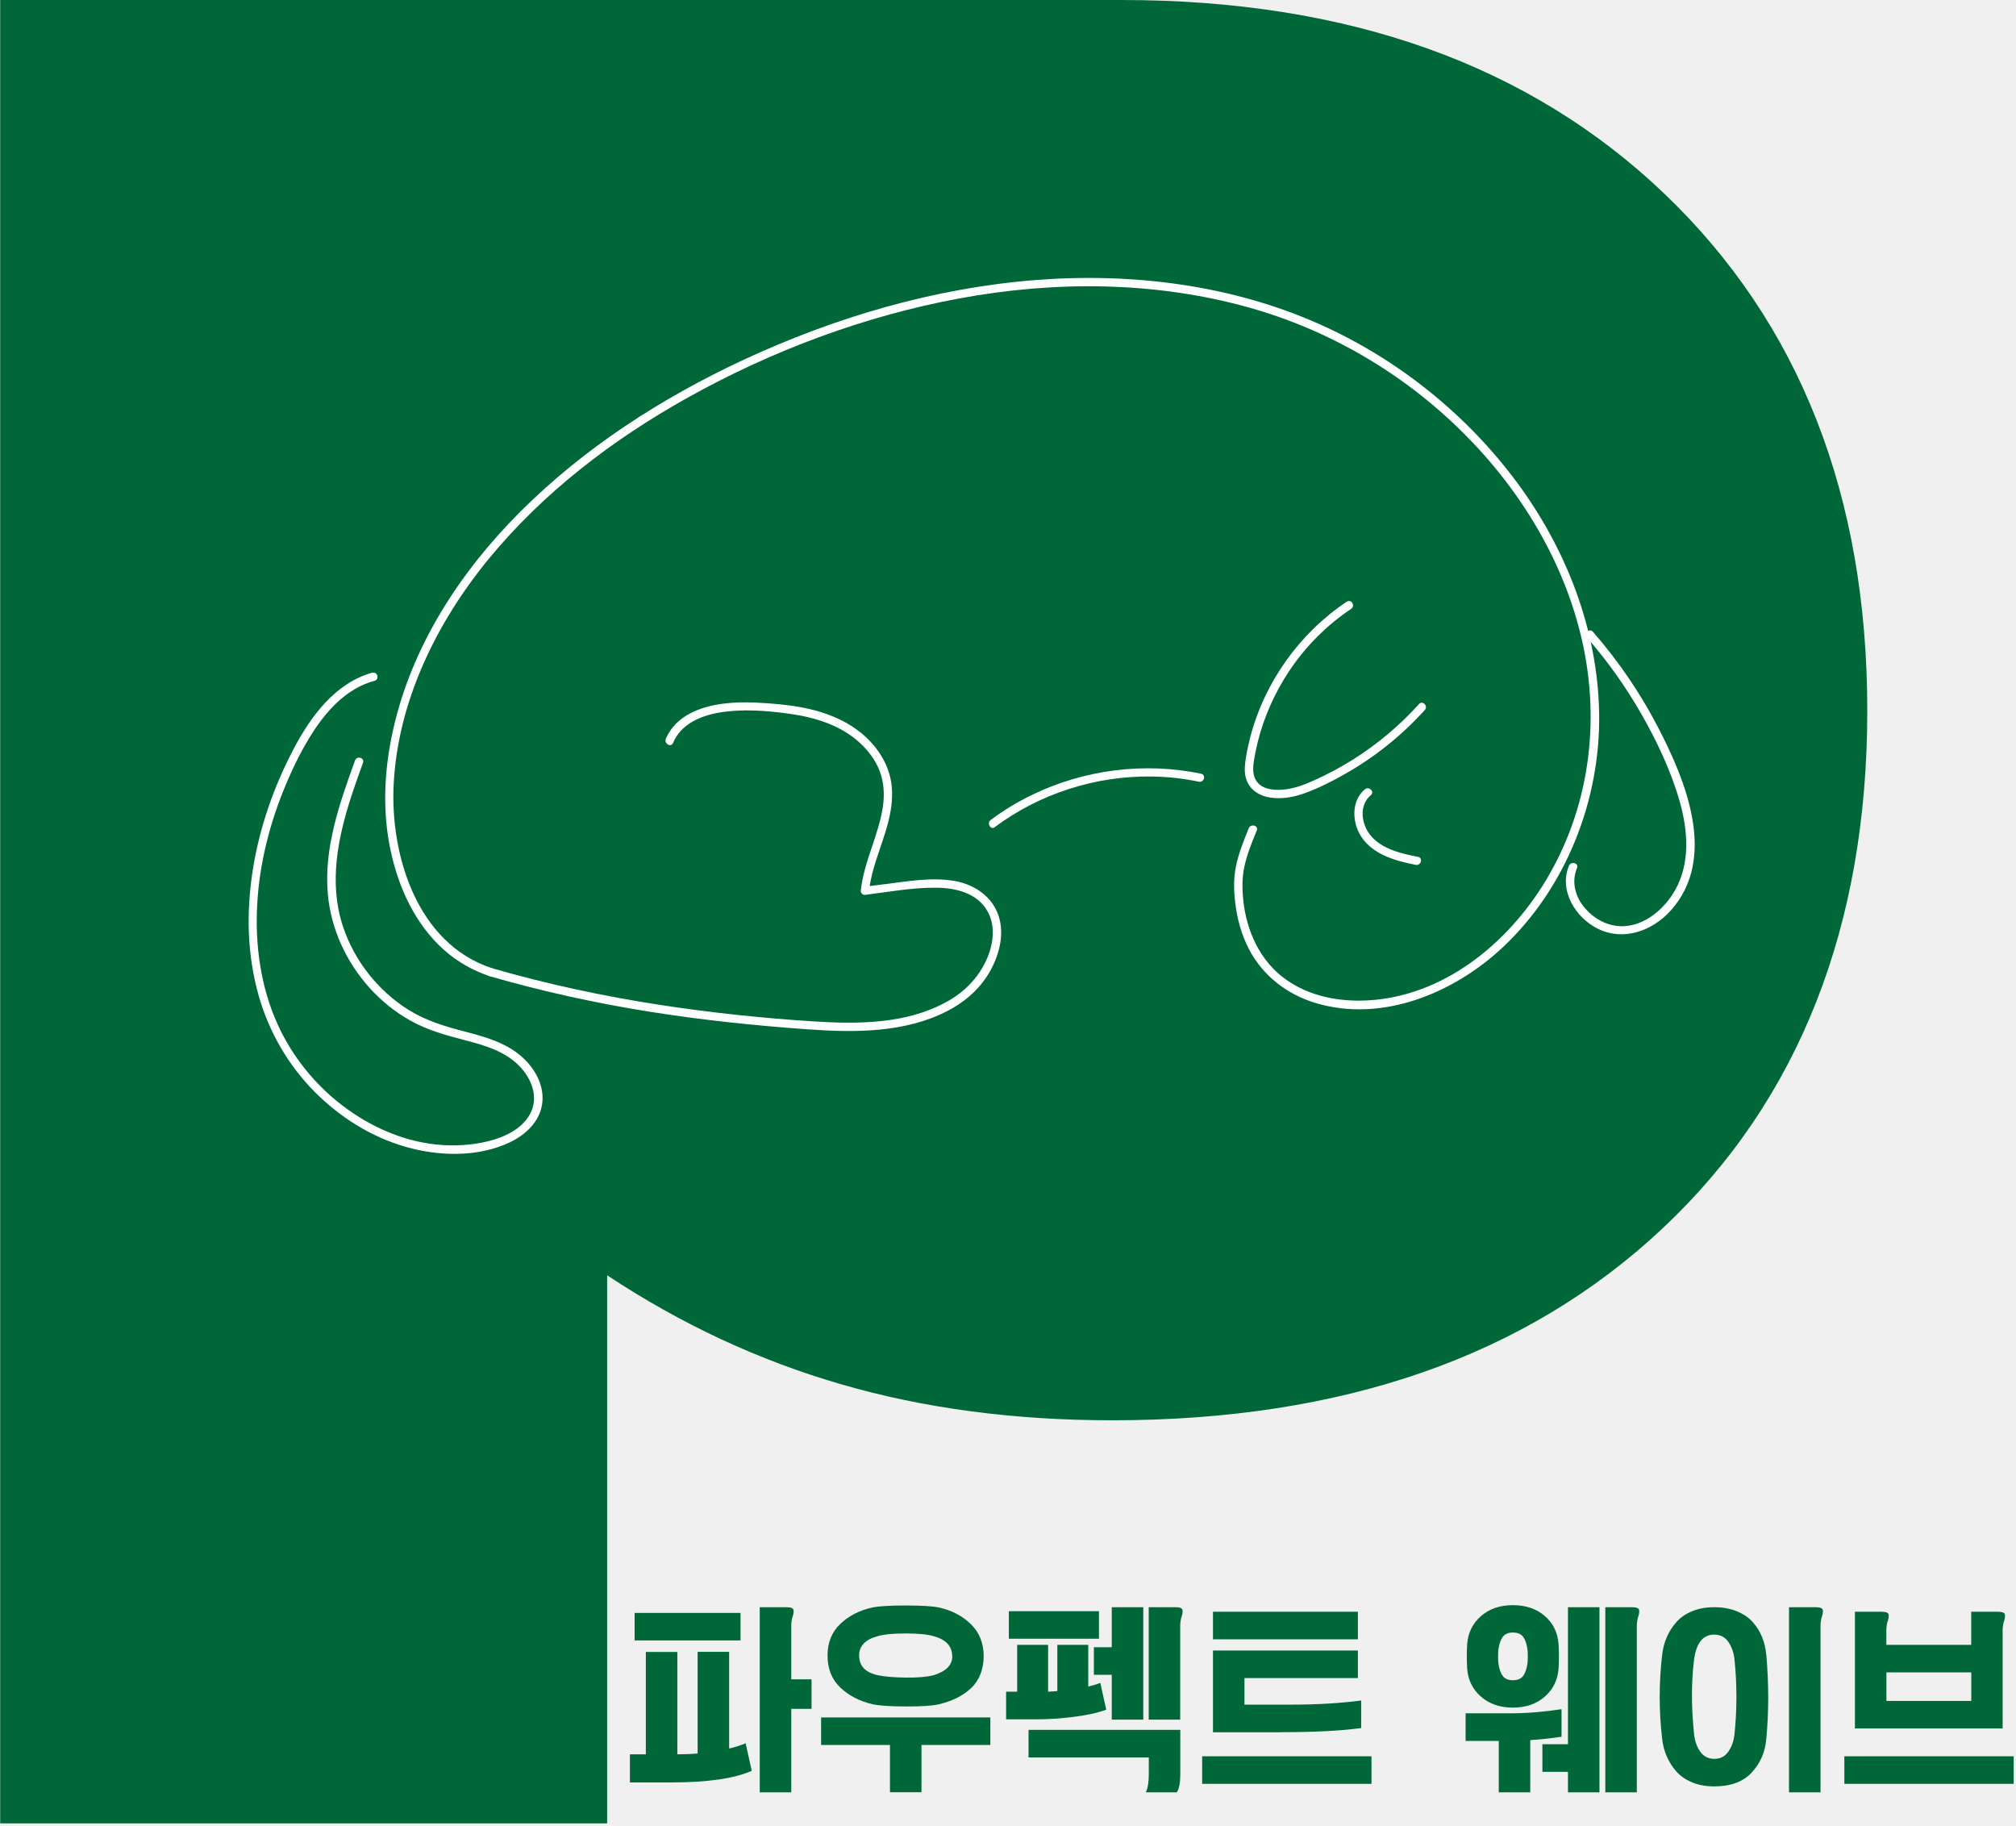
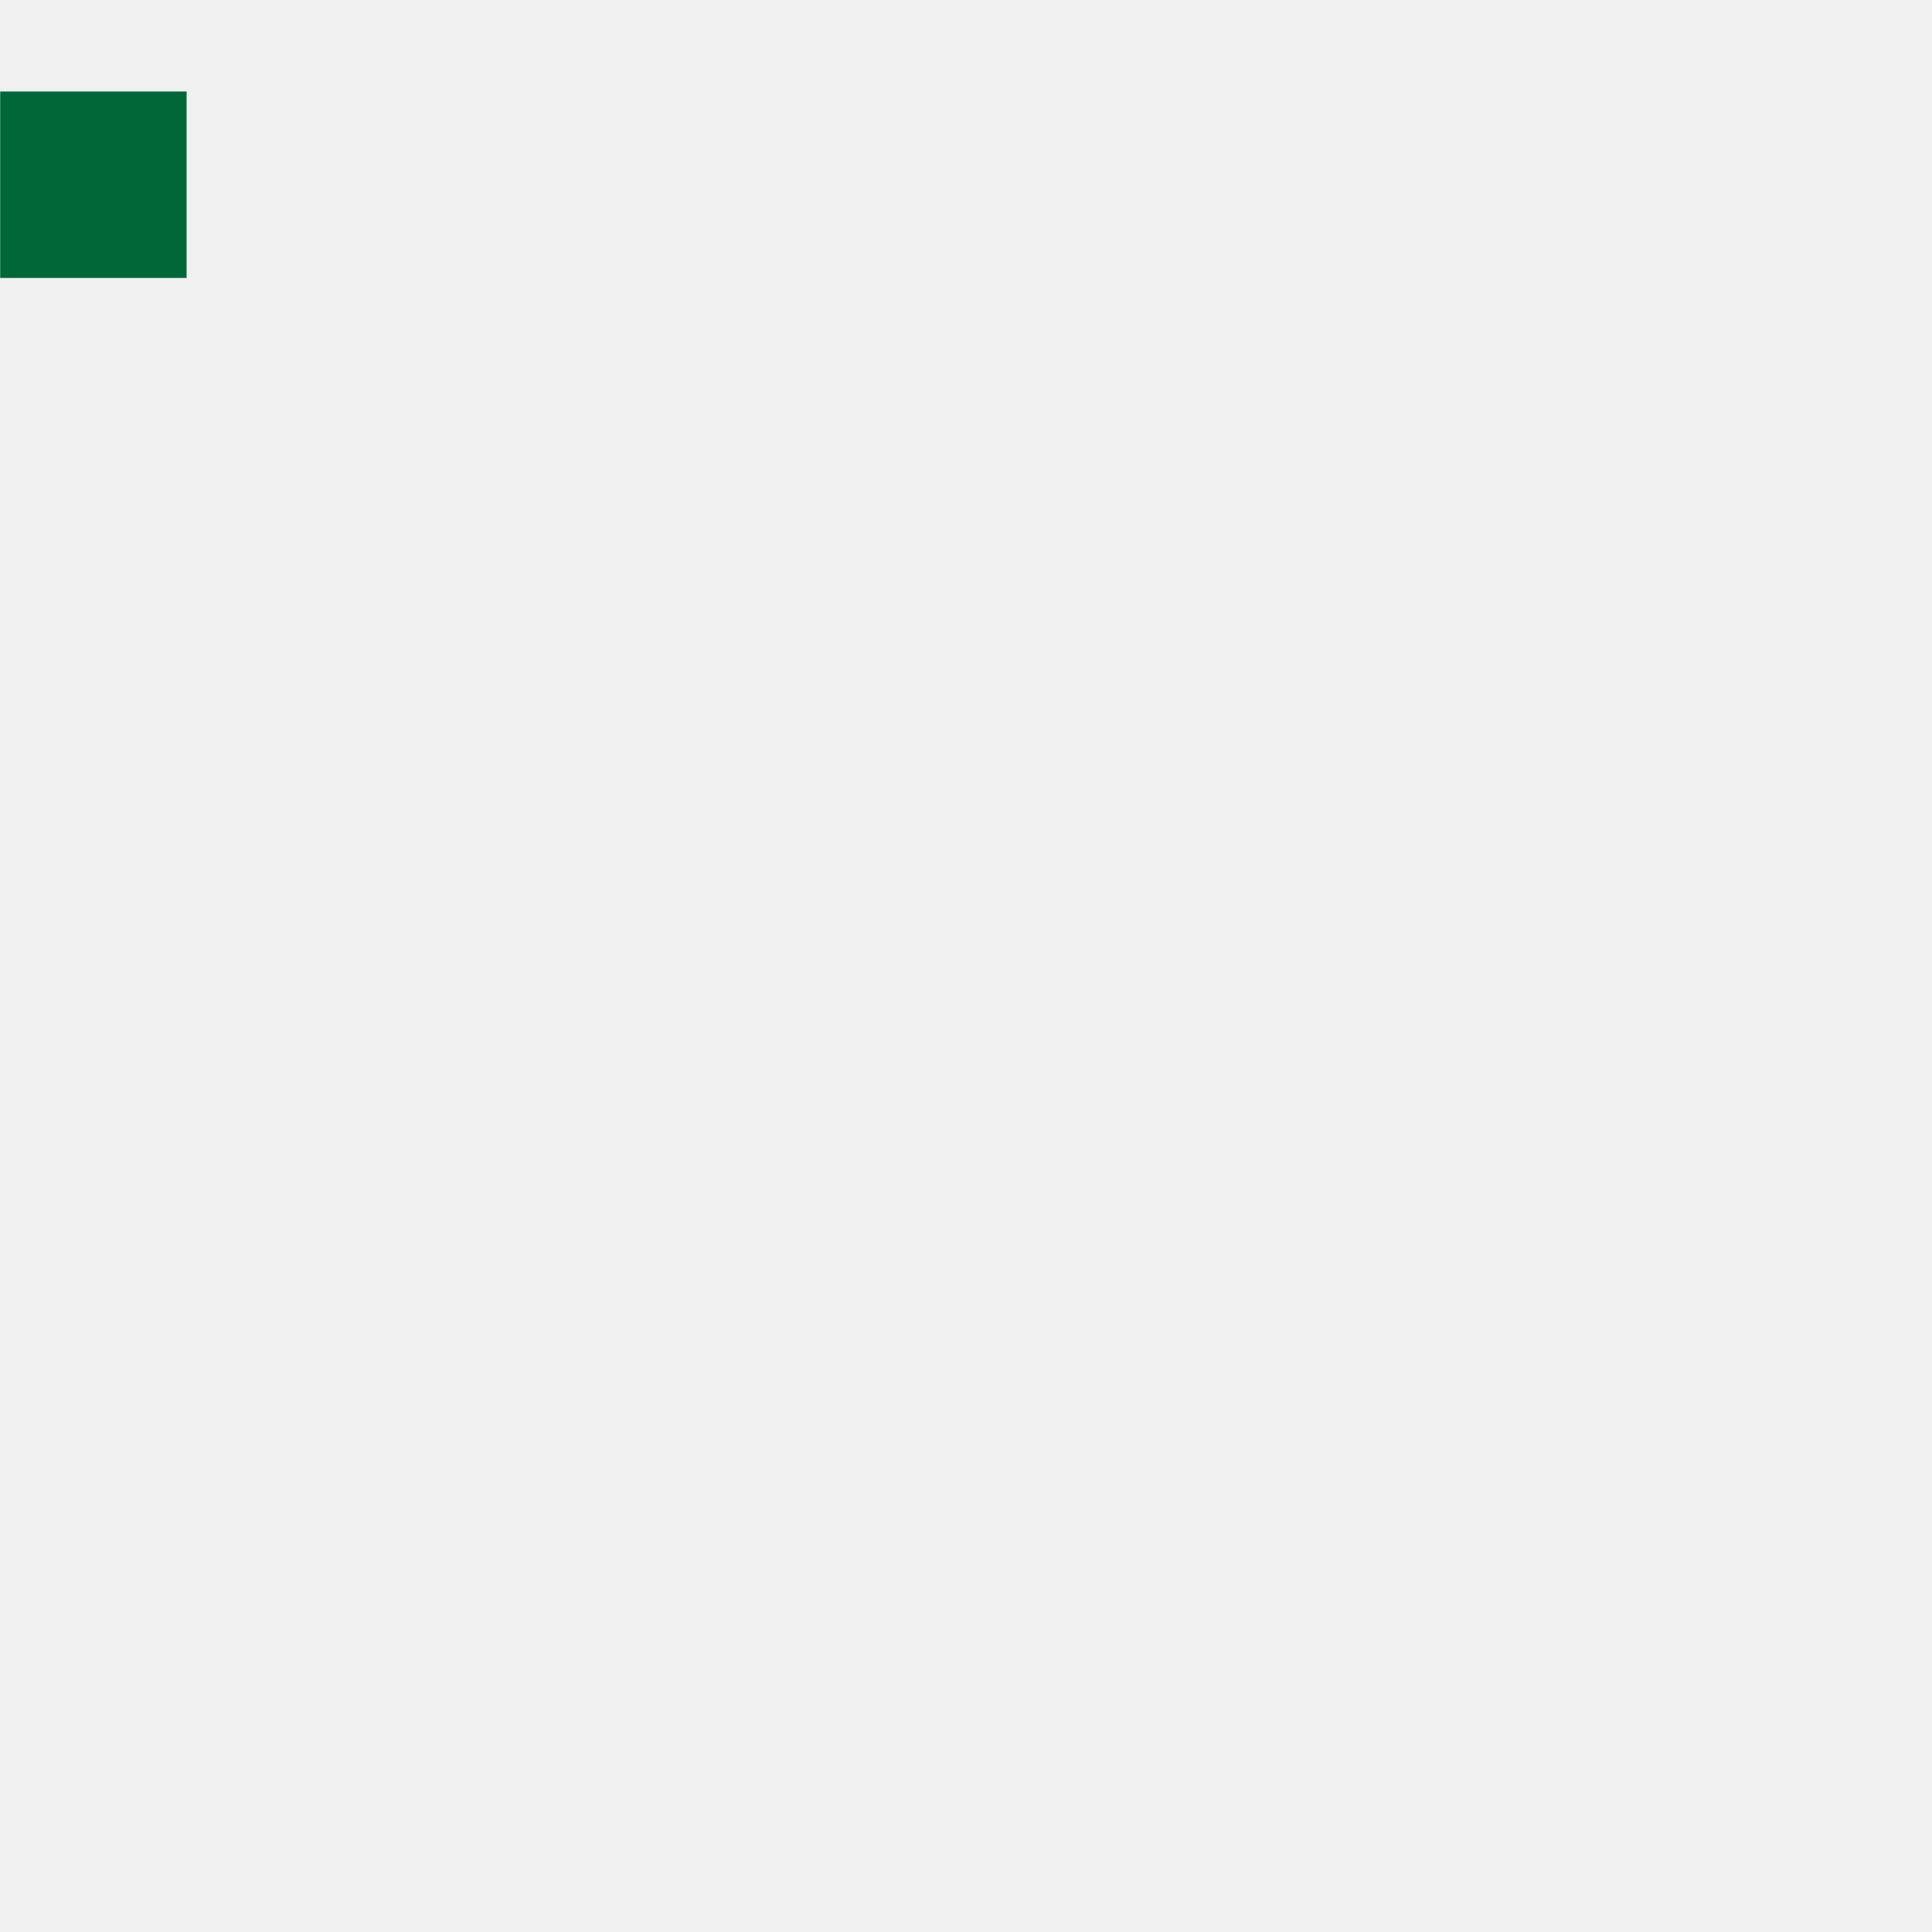
- <svg xmlns="http://www.w3.org/2000/svg" width="570" height="516" viewBox="0 0 570 516" fill="none">
+ <svg xmlns="http://www.w3.org/2000/svg" width="55" height="55" viewBox="0 0 570 516" fill="none">
  <g clip-path="url(#clip0_1199_636)">
    <path d="M317.113 0C381.243 0 432.408 18.283 470.629 54.802C508.828 91.345 527.95 140.061 527.95 200.903C527.95 261.745 508.688 310.974 470.14 347.19C431.591 383.406 379.704 401.502 314.454 401.502C286.75 401.502 261.215 398.121 237.871 391.335C214.528 384.572 192.467 374.288 171.665 360.506V515.444H0.053V0H317.113Z" fill="#006838" />
    <path d="M138.363 275.944C153.078 280.188 168.073 283.5 183.208 285.925C198.203 288.327 213.314 289.913 228.472 290.986C241.671 291.918 255.826 292.012 267.883 285.785C273.083 283.103 277.444 279.209 280.219 274.009C282.621 269.508 283.974 263.981 282.365 258.99C280.592 253.487 275.602 250.082 270.075 249.079C263.569 247.89 256.853 249.126 250.393 249.919C248.457 250.152 246.498 250.385 244.563 250.642L245.729 251.808C246.568 243.972 250.533 236.93 251.815 229.187C252.422 225.619 252.445 221.935 251.349 218.437C250.323 215.149 248.457 212.164 246.102 209.645C240.855 204.048 233.532 201.18 226.117 199.874C222.036 199.151 217.861 198.825 213.734 198.615C210.655 198.475 207.554 198.521 204.476 198.918C197.969 199.757 191.02 202.346 188.268 208.829C187.685 210.205 189.714 211.417 190.297 210.018C192.559 204.678 197.969 202.369 203.38 201.436C209.816 200.34 216.719 200.877 223.132 201.763C230.384 202.766 237.707 204.981 243.187 210.065C245.542 212.257 247.525 214.892 248.691 217.9C249.95 221.189 250.136 224.733 249.6 228.185C248.364 236.277 244.236 243.623 243.374 251.808C243.304 252.391 243.957 253.067 244.54 252.974C251.209 252.158 257.972 250.875 264.711 250.945C270.215 250.992 276.232 252.414 279.17 257.545C281.665 261.882 280.802 267.339 278.75 271.677C276.348 276.76 272.43 280.608 267.51 283.29C256.223 289.47 242.697 289.54 230.174 288.747C215.669 287.837 201.164 286.298 186.799 284.106C170.661 281.634 154.664 278.206 138.969 273.659C137.5 273.239 136.894 275.501 138.34 275.921L138.363 275.944Z" fill="white" />
    <path d="M138.995 273.66C117.913 266.711 110.241 241.665 111.314 221.54C112.55 198.103 123.487 175.879 138.202 157.969C153.593 139.243 173.229 124.248 194.333 112.472C218.166 99.156 244.238 89.385 271.08 84.394C298.201 79.357 326.488 79.474 353.143 86.936C375.857 93.302 396.729 105.522 413.496 122.149C429.773 138.287 442.226 158.622 447.31 181.103C452.58 204.306 449.315 228.746 436.886 249.197C426.112 266.897 408.062 281.636 386.701 282.802C378.632 283.245 370.284 281.659 363.614 276.925C356.245 271.701 352.42 263.189 351.511 254.398C351.184 251.18 351.161 248.008 351.861 244.837C352.63 241.362 353.983 238.05 355.335 234.762C355.918 233.363 353.633 232.757 353.073 234.133C351.627 237.701 350.158 241.315 349.412 245.116C348.782 248.335 348.829 251.576 349.202 254.841C349.739 259.575 350.974 264.239 353.213 268.483C357.154 275.946 364.057 281.193 372.079 283.571C390.899 289.168 411.14 280.68 424.853 267.83C442.786 251.04 452.534 226.134 452.137 201.718C451.764 178.071 442.879 155.241 428.887 136.351C414.615 117.112 395.259 101.604 373.408 91.787C348.363 80.546 320.215 77.048 293.001 79.147C264.224 81.386 236.123 89.665 210.028 101.814C186.987 112.565 165.207 126.58 147.157 144.607C130.016 161.724 116.281 182.828 111.057 206.708C108.609 217.902 108.049 229.352 110.474 240.592C112.69 250.946 117.4 261.231 125.399 268.413C129.177 271.795 133.561 274.337 138.365 275.922C139.811 276.389 140.417 274.127 138.995 273.66Z" fill="white" />
    <path d="M385.931 223.104C381.897 226.439 382.27 232.759 385.045 236.77C388.45 241.69 394.723 243.392 400.296 244.489C401.765 244.768 402.418 242.506 400.926 242.227C396.145 241.294 390.525 240.011 387.353 235.977C384.858 232.805 384.229 227.558 387.587 224.783C388.753 223.827 387.074 222.171 385.931 223.127V223.104Z" fill="white" />
    <path d="M281.27 233.808C293.98 224.34 309.721 219.303 325.555 219.512C330.056 219.559 334.533 220.049 338.964 220.982C340.433 221.285 341.086 219.023 339.594 218.72C323.573 215.385 306.643 217.554 291.904 224.643C287.753 226.648 283.812 229.027 280.104 231.802C278.915 232.688 280.081 234.741 281.294 233.831L281.27 233.808Z" fill="white" />
    <path d="M105.343 190.125C94.778 193.063 87.876 202.485 83.002 211.743C77.382 222.447 73.324 234.06 71.458 246.023C69.593 257.987 69.873 270.02 73.161 281.54C76.099 291.824 81.509 301.152 89.065 308.754C96.154 315.867 104.993 321.417 114.671 324.192C124.069 326.897 135.169 327.201 144.171 322.91C148.485 320.858 152.426 317.266 153.242 312.346C154.128 307.052 151.283 301.992 147.389 298.61C142.888 294.692 137.081 293.083 131.414 291.614C125.818 290.168 120.454 288.559 115.51 285.481C106.858 280.071 100.142 271.536 96.947 261.834C92.913 249.591 95.501 236.835 99.396 224.895C100.422 221.77 101.518 218.692 102.637 215.614C103.15 214.191 100.888 213.562 100.375 214.984C96.014 227.064 91.49 239.797 92.703 252.879C93.612 262.697 97.927 271.979 104.503 279.278C107.814 282.962 111.756 286.134 116.07 288.536C120.944 291.264 126.214 292.687 131.578 294.086C137.035 295.509 142.678 297.141 146.759 301.269C150.35 304.907 152.472 310.317 149.767 315.097C147.365 319.318 142.398 321.557 137.874 322.653C133.35 323.749 128.313 324.052 123.509 323.563C113.808 322.583 104.526 318.409 96.831 312.532C88.972 306.539 82.582 298.587 78.501 289.585C73.721 279.068 72.088 267.221 72.718 255.748C73.347 244.041 76.309 232.498 80.856 221.724C83.025 216.57 85.52 211.486 88.599 206.776C91.397 202.485 94.802 198.404 99.116 195.559C101.215 194.159 103.477 193.11 105.902 192.457C107.371 192.061 106.742 189.775 105.273 190.195L105.343 190.125Z" fill="white" />
    <path d="M380.799 170.075C367.483 178.96 357.618 192.742 353.537 208.226C353.048 210.092 352.628 211.981 352.325 213.87C351.975 216.039 351.649 218.324 352.418 220.446C353.467 223.361 356.126 225.017 359.111 225.46C362.329 225.95 365.734 225.367 368.765 224.271C372.683 222.871 376.461 220.959 380.076 218.907C388.588 214.126 396.307 207.946 402.859 200.694C403.862 199.575 402.207 197.896 401.204 199.038C395.793 205.031 389.59 210.255 382.781 214.569C379.423 216.692 375.901 218.604 372.287 220.26C369.255 221.659 366.13 222.941 362.772 223.221C360.23 223.431 357.012 223.198 355.356 220.959C354.19 219.397 354.214 217.345 354.47 215.502C354.727 213.66 355.123 211.748 355.566 209.905C357.339 202.746 360.37 195.913 364.451 189.78C369.069 182.807 375.062 176.768 382.011 172.127C383.271 171.287 382.081 169.258 380.822 170.098L380.799 170.075Z" fill="white" />
    <path d="M443.6 244.768C440.685 251.764 445.512 259.506 451.855 262.584C459.038 266.105 467.13 263.167 472.284 257.5C485.786 242.622 476.574 220.515 468.622 205.287C463.632 195.702 457.475 186.724 450.363 178.585C449.36 177.442 447.704 179.121 448.707 180.241C454.514 186.887 459.644 194.116 464.028 201.765C468.412 209.414 472.447 217.903 474.919 226.578C477.227 234.74 477.95 243.905 473.659 251.554C470.371 257.454 463.795 262.841 456.612 261.675C449.43 260.509 442.83 252.673 445.885 245.374C446.468 243.975 444.183 243.368 443.623 244.744L443.6 244.768Z" fill="white" />
    <path d="M178.102 503.876V495.924H182.603V466.983H191.511V495.924C193.587 495.924 195.499 495.854 197.248 495.69V466.96H206.157V494.291C207.906 493.871 209.468 493.382 210.821 492.799L212.546 500.588C207.579 502.78 200 503.876 189.832 503.876H178.079H178.102ZM179.432 463.742V455.953H209.375V463.742H179.432ZM214.832 454.344H222.457C223.647 454.344 224.276 454.624 224.37 455.16C224.463 455.696 224.323 456.489 223.95 457.515C223.81 458.262 223.717 458.868 223.717 459.358V474.726H229.453V483.074H223.717V506.674H214.808V454.344H214.832Z" fill="#006838" />
    <path d="M232.135 485.501H280.011V493.29H260.539V506.652H251.63V493.29H232.158V485.501H232.135ZM233.977 468.034C233.977 464.35 235.166 461.365 237.568 459.079C239.97 456.77 243.002 455.231 246.663 454.415C248.529 454.042 251.654 453.855 256.108 453.855C260.562 453.855 263.64 454.042 265.436 454.415C269.12 455.231 272.152 456.817 274.531 459.172C276.933 461.528 278.122 464.536 278.122 468.151C278.122 471.765 276.956 474.937 274.647 477.129C272.339 479.344 269.284 480.883 265.483 481.77C263.664 482.213 260.539 482.423 256.108 482.399C251.677 482.399 248.529 482.166 246.663 481.77C243.025 480.907 239.994 479.344 237.592 477.059C235.19 474.774 233.977 471.765 233.977 468.011V468.034ZM269.214 468.151C269.214 465.376 267.465 463.487 263.99 462.531C262.241 462.018 259.606 461.761 256.061 461.761C252.517 461.761 249.881 462.018 248.132 462.531C244.634 463.487 242.909 465.306 242.909 467.987C242.909 470.949 244.681 472.815 248.202 473.561C250.161 473.981 252.796 474.191 256.108 474.237C259.419 474.284 262.031 474.051 263.967 473.561C267.488 472.488 269.26 470.693 269.26 468.174L269.214 468.151Z" fill="#006838" />
    <path d="M284.466 486.012V478.224H287.591V464.978H296.336V478.224C297.035 478.177 297.922 478.13 298.948 478.06V464.978H307.693V476.778C309.069 476.451 310.188 476.101 311.097 475.728L312.776 483.307C310.398 484.193 307.343 484.87 303.588 485.336C299.834 485.803 296.452 486.036 293.467 486.036H284.512L284.466 486.012ZM285.235 463.252V455.463H310.724V463.252H285.235ZM333.718 489.021V501.544C333.718 503.946 333.391 505.671 332.715 506.674H323.97C324.53 505.531 324.81 503.806 324.81 501.497V496.81H290.809V489.021H333.718ZM309.278 473.443V465.654H314.339V454.344H323.247V486.129H314.339V473.443H309.278ZM324.81 454.344H332.435C333.625 454.344 334.254 454.624 334.348 455.16C334.441 455.696 334.301 456.489 333.928 457.515C333.788 458.262 333.695 458.868 333.695 459.358V486.129H324.786V454.344H324.81Z" fill="#006838" />
    <path d="M339.896 496.482H387.773V504.271H339.896V496.482ZM342.951 463.414V455.625H383.925V463.414H342.951ZM362.26 489.696H342.951V466.585H383.925V474.374H351.86V481.883H365.106C372.381 481.883 378.958 481.487 384.858 480.717V488.506C379.214 489.276 371.682 489.672 362.26 489.672V489.696Z" fill="#006838" />
    <path d="M414.382 492.123V484.334H427.021C431.709 484.334 436.513 483.938 441.503 483.168V490.957C438.285 491.447 435.323 491.75 432.665 491.913V506.675H423.757V492.147H414.405L414.382 492.123ZM440.664 464.792C440.804 467.101 440.804 469.386 440.664 471.695C440.43 474.89 439.148 477.525 436.792 479.6C434.437 481.676 431.429 482.725 427.744 482.725C424.06 482.725 421.051 481.676 418.696 479.6C416.341 477.525 415.058 474.89 414.825 471.695C414.685 469.386 414.685 467.101 414.825 464.792C415.058 461.597 416.341 458.962 418.696 456.887C421.051 454.811 424.06 453.762 427.744 453.762C431.429 453.762 434.437 454.788 436.792 456.84C439.148 458.892 440.43 461.551 440.664 464.769V464.792ZM423.687 466.075C423.617 466.494 423.57 467.217 423.57 468.243C423.57 469.27 423.617 470.016 423.687 470.412C423.92 471.905 424.316 473.024 424.923 473.817C425.506 474.587 426.462 474.983 427.768 474.983C429.074 474.983 430.006 474.587 430.613 473.817C431.196 473.047 431.615 471.905 431.849 470.412C431.919 470.016 431.965 469.27 431.965 468.243C431.965 467.217 431.919 466.471 431.849 466.075C431.615 464.582 431.219 463.463 430.613 462.67C430.03 461.9 429.074 461.504 427.768 461.504C426.462 461.504 425.529 461.9 424.923 462.67C424.34 463.44 423.92 464.582 423.687 466.075ZM436.093 500.868V493.079H443.322V454.345H452.23V506.675H443.322V500.892H436.093V500.868ZM453.909 454.345H461.535C462.724 454.345 463.354 454.625 463.447 455.161C463.541 455.697 463.401 456.49 463.028 457.516C462.888 458.263 462.794 458.869 462.794 459.359V506.675H453.886V454.345H453.909Z" fill="#006838" />
    <path d="M499.384 467.59C500.13 475.938 500.13 483.984 499.384 491.679C499.057 495.387 497.658 498.535 495.233 501.124C492.807 503.712 489.286 504.995 484.692 504.995C482.36 504.995 480.261 504.622 478.419 503.852C476.576 503.083 475.107 502.057 473.965 500.774C472.822 499.468 471.936 498.069 471.283 496.576C470.63 495.084 470.187 493.475 469.977 491.773C469.021 483.727 469.021 475.658 469.977 467.566C470.21 465.864 470.63 464.255 471.283 462.762C471.936 461.27 472.822 459.847 473.965 458.565C475.107 457.259 476.576 456.233 478.419 455.486C480.261 454.717 482.337 454.344 484.692 454.344C487.047 454.344 489.193 454.717 491.058 455.486C492.924 456.256 494.44 457.259 495.559 458.541C496.702 459.824 497.565 461.223 498.194 462.762C498.824 464.301 499.22 465.934 499.36 467.636L499.384 467.59ZM484.692 462.086C481.474 462.086 479.561 464.488 478.955 469.315C478.186 475.588 478.186 482.491 478.955 490.024C479.142 491.982 479.701 493.685 480.657 495.084C481.614 496.483 482.943 497.206 484.692 497.206C486.441 497.206 487.77 496.507 488.726 495.084C489.682 493.685 490.242 491.982 490.429 490.024C491.128 483.167 491.128 476.265 490.429 469.315C490.242 467.356 489.682 465.654 488.726 464.231C487.77 462.809 486.441 462.086 484.692 462.086ZM505.843 454.344H513.469C514.658 454.344 515.288 454.624 515.381 455.16C515.474 455.696 515.334 456.489 514.961 457.515C514.821 458.262 514.728 458.868 514.728 459.358V506.674H505.82V454.344H505.843Z" fill="#006838" />
    <path d="M521.468 496.482H569.344V504.271H521.468V496.482ZM566.266 488.623H524.453V455.625H532.078C533.268 455.625 533.897 455.905 533.991 456.441C534.084 456.978 533.944 457.77 533.571 458.797C533.431 459.543 533.338 460.149 533.338 460.639V464.976H557.334V455.625H564.96C566.149 455.625 566.779 455.905 566.872 456.441C566.965 456.978 566.825 457.77 566.452 458.797C566.312 459.543 566.219 460.149 566.219 460.639V488.646L566.266 488.623ZM533.361 480.834H557.357V472.765H533.361V480.834Z" fill="#006838" />
  </g>
  <defs>
    <clipPath id="clip0_1199_636">
-       <rect width="569.291" height="515.468" fill="white" transform="translate(0.0537109)" />
+       <rect width="55" height="55" fill="white" transform="translate(0.0537109)" />
    </clipPath>
  </defs>
</svg>
